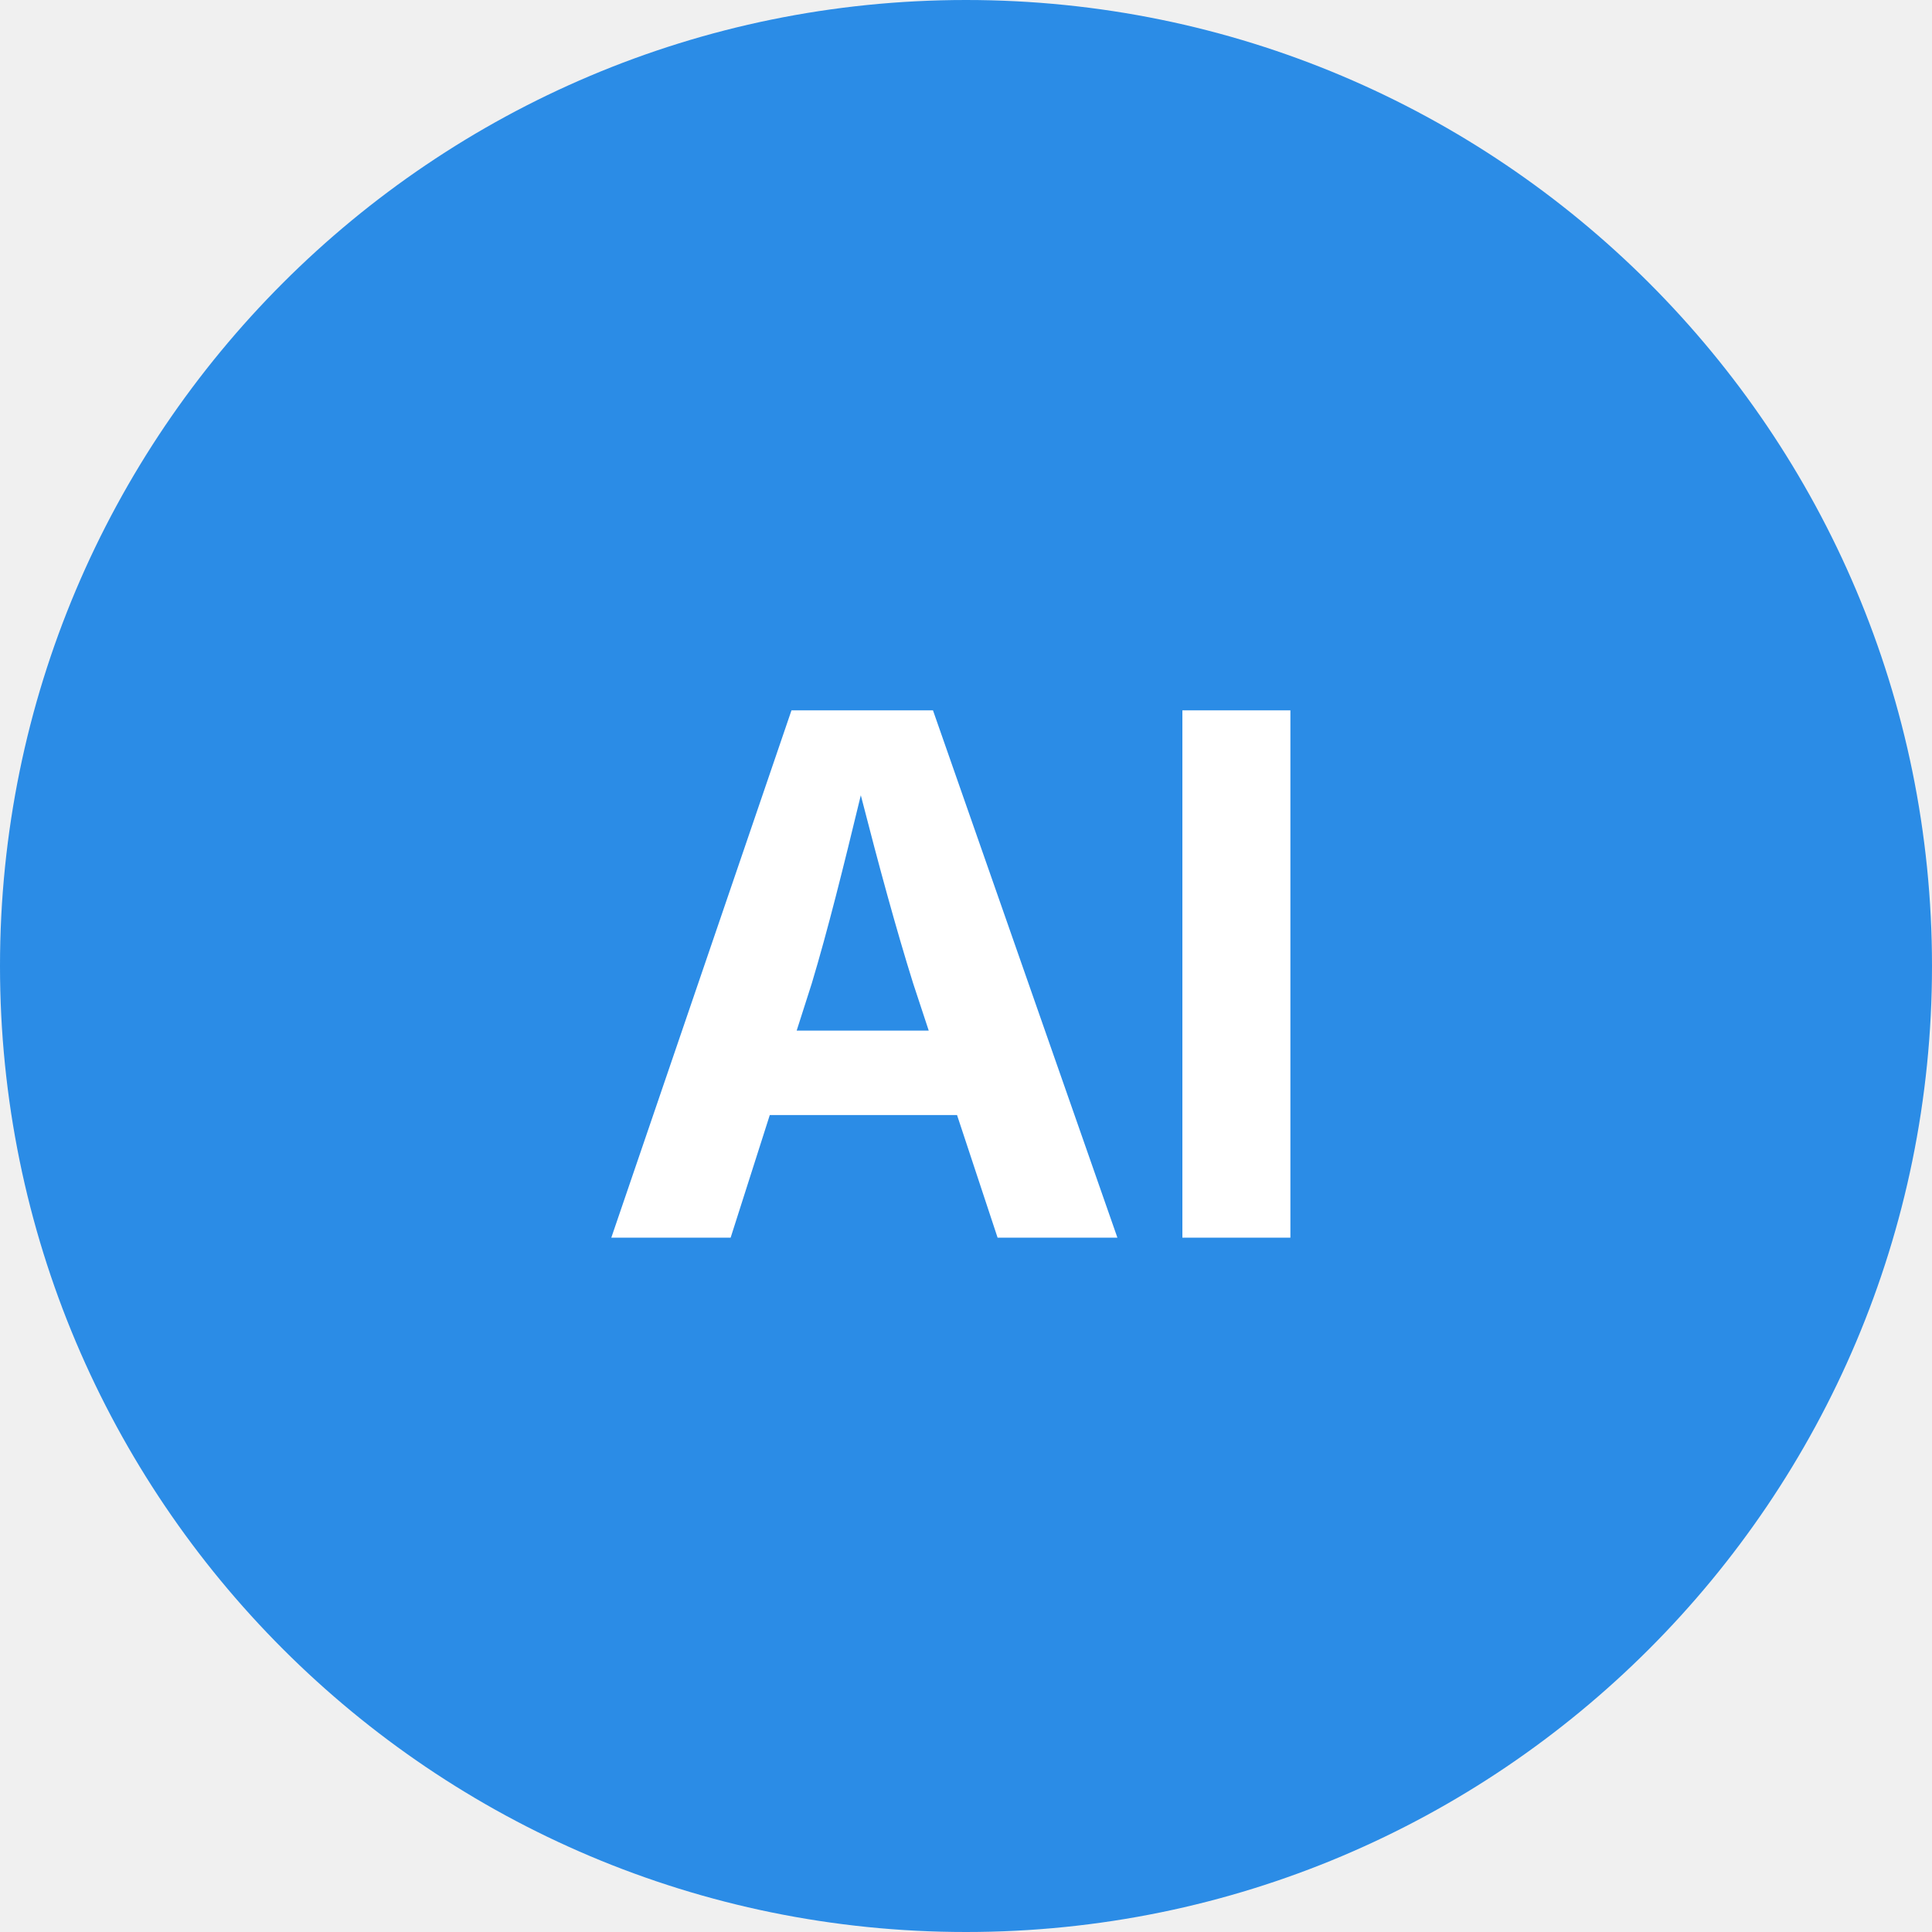
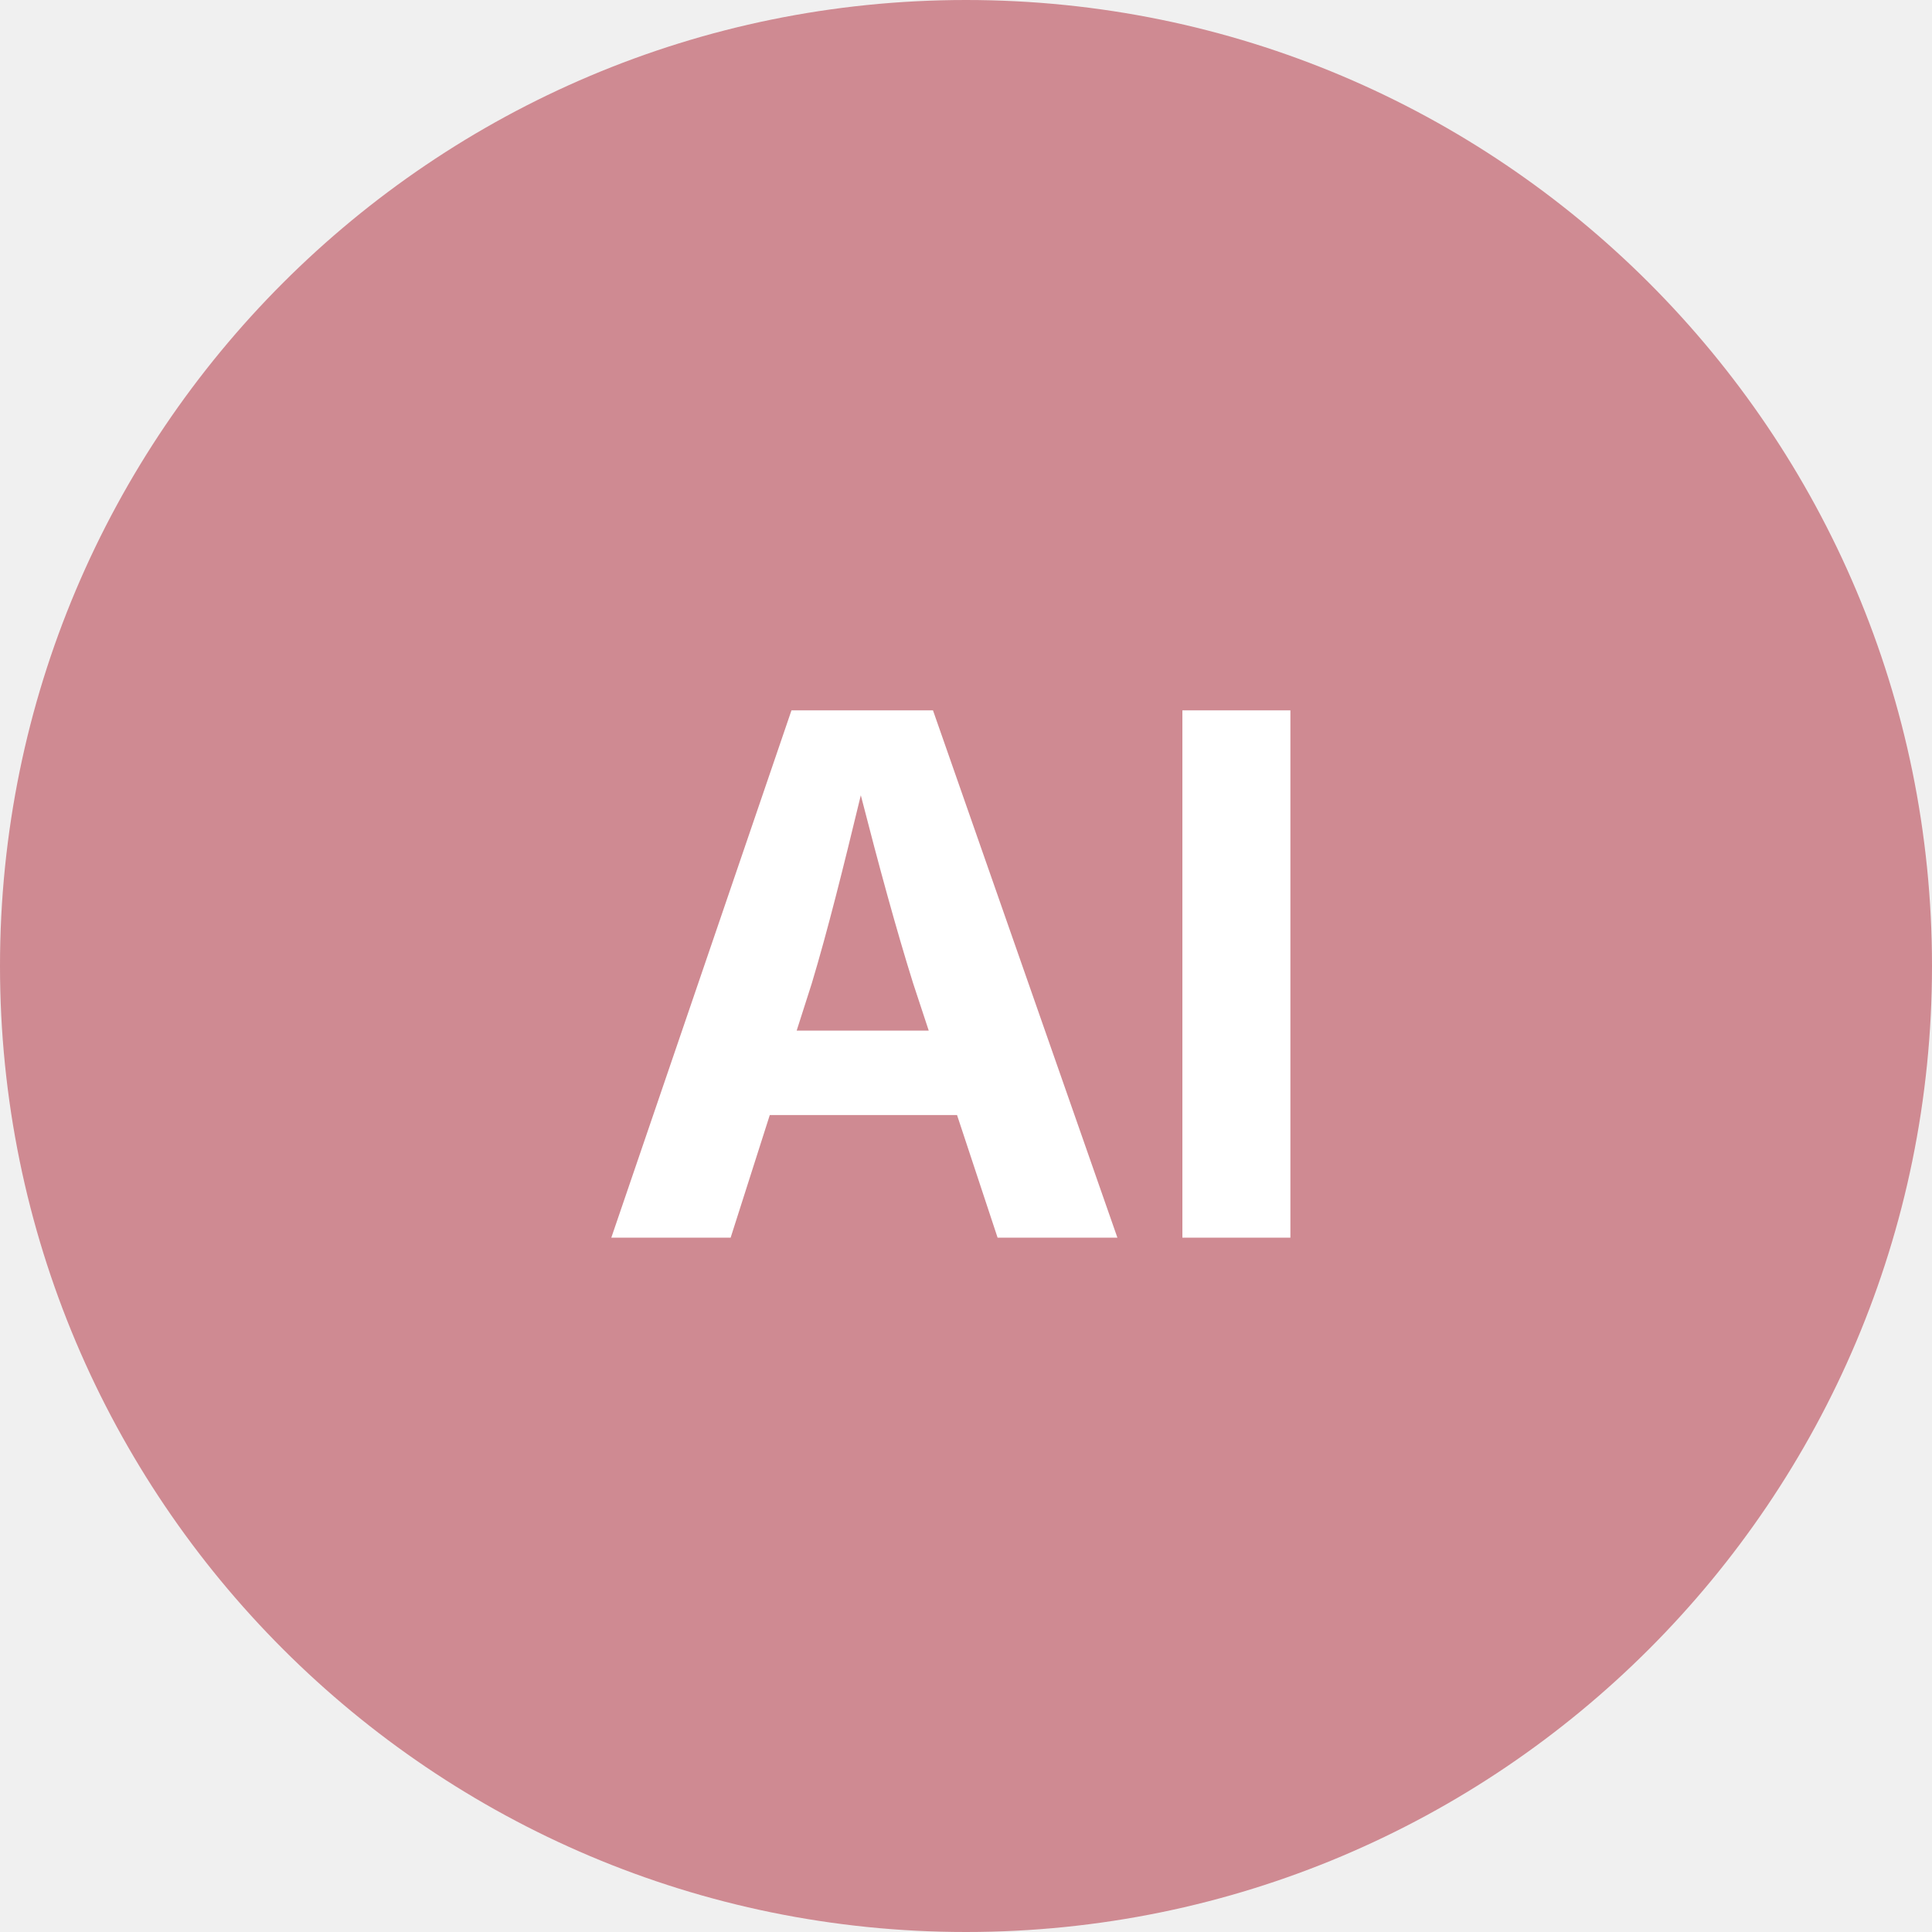
<svg xmlns="http://www.w3.org/2000/svg" viewBox="0 0 64 64" width="64" height="64" role="img" aria-label="favicon">
-   <circle cx="32" cy="32" r="32" fill="#2b8ce6" />
+   <circle cx="32" cy="32" r="32" fill="#cf8a92" />
  <text x="32" y="41" font-family="-apple-system, 'Hiragino Sans', sans-serif" font-size="24" font-weight="700" fill="#ffffff" text-anchor="middle">AI</text>
</svg>
